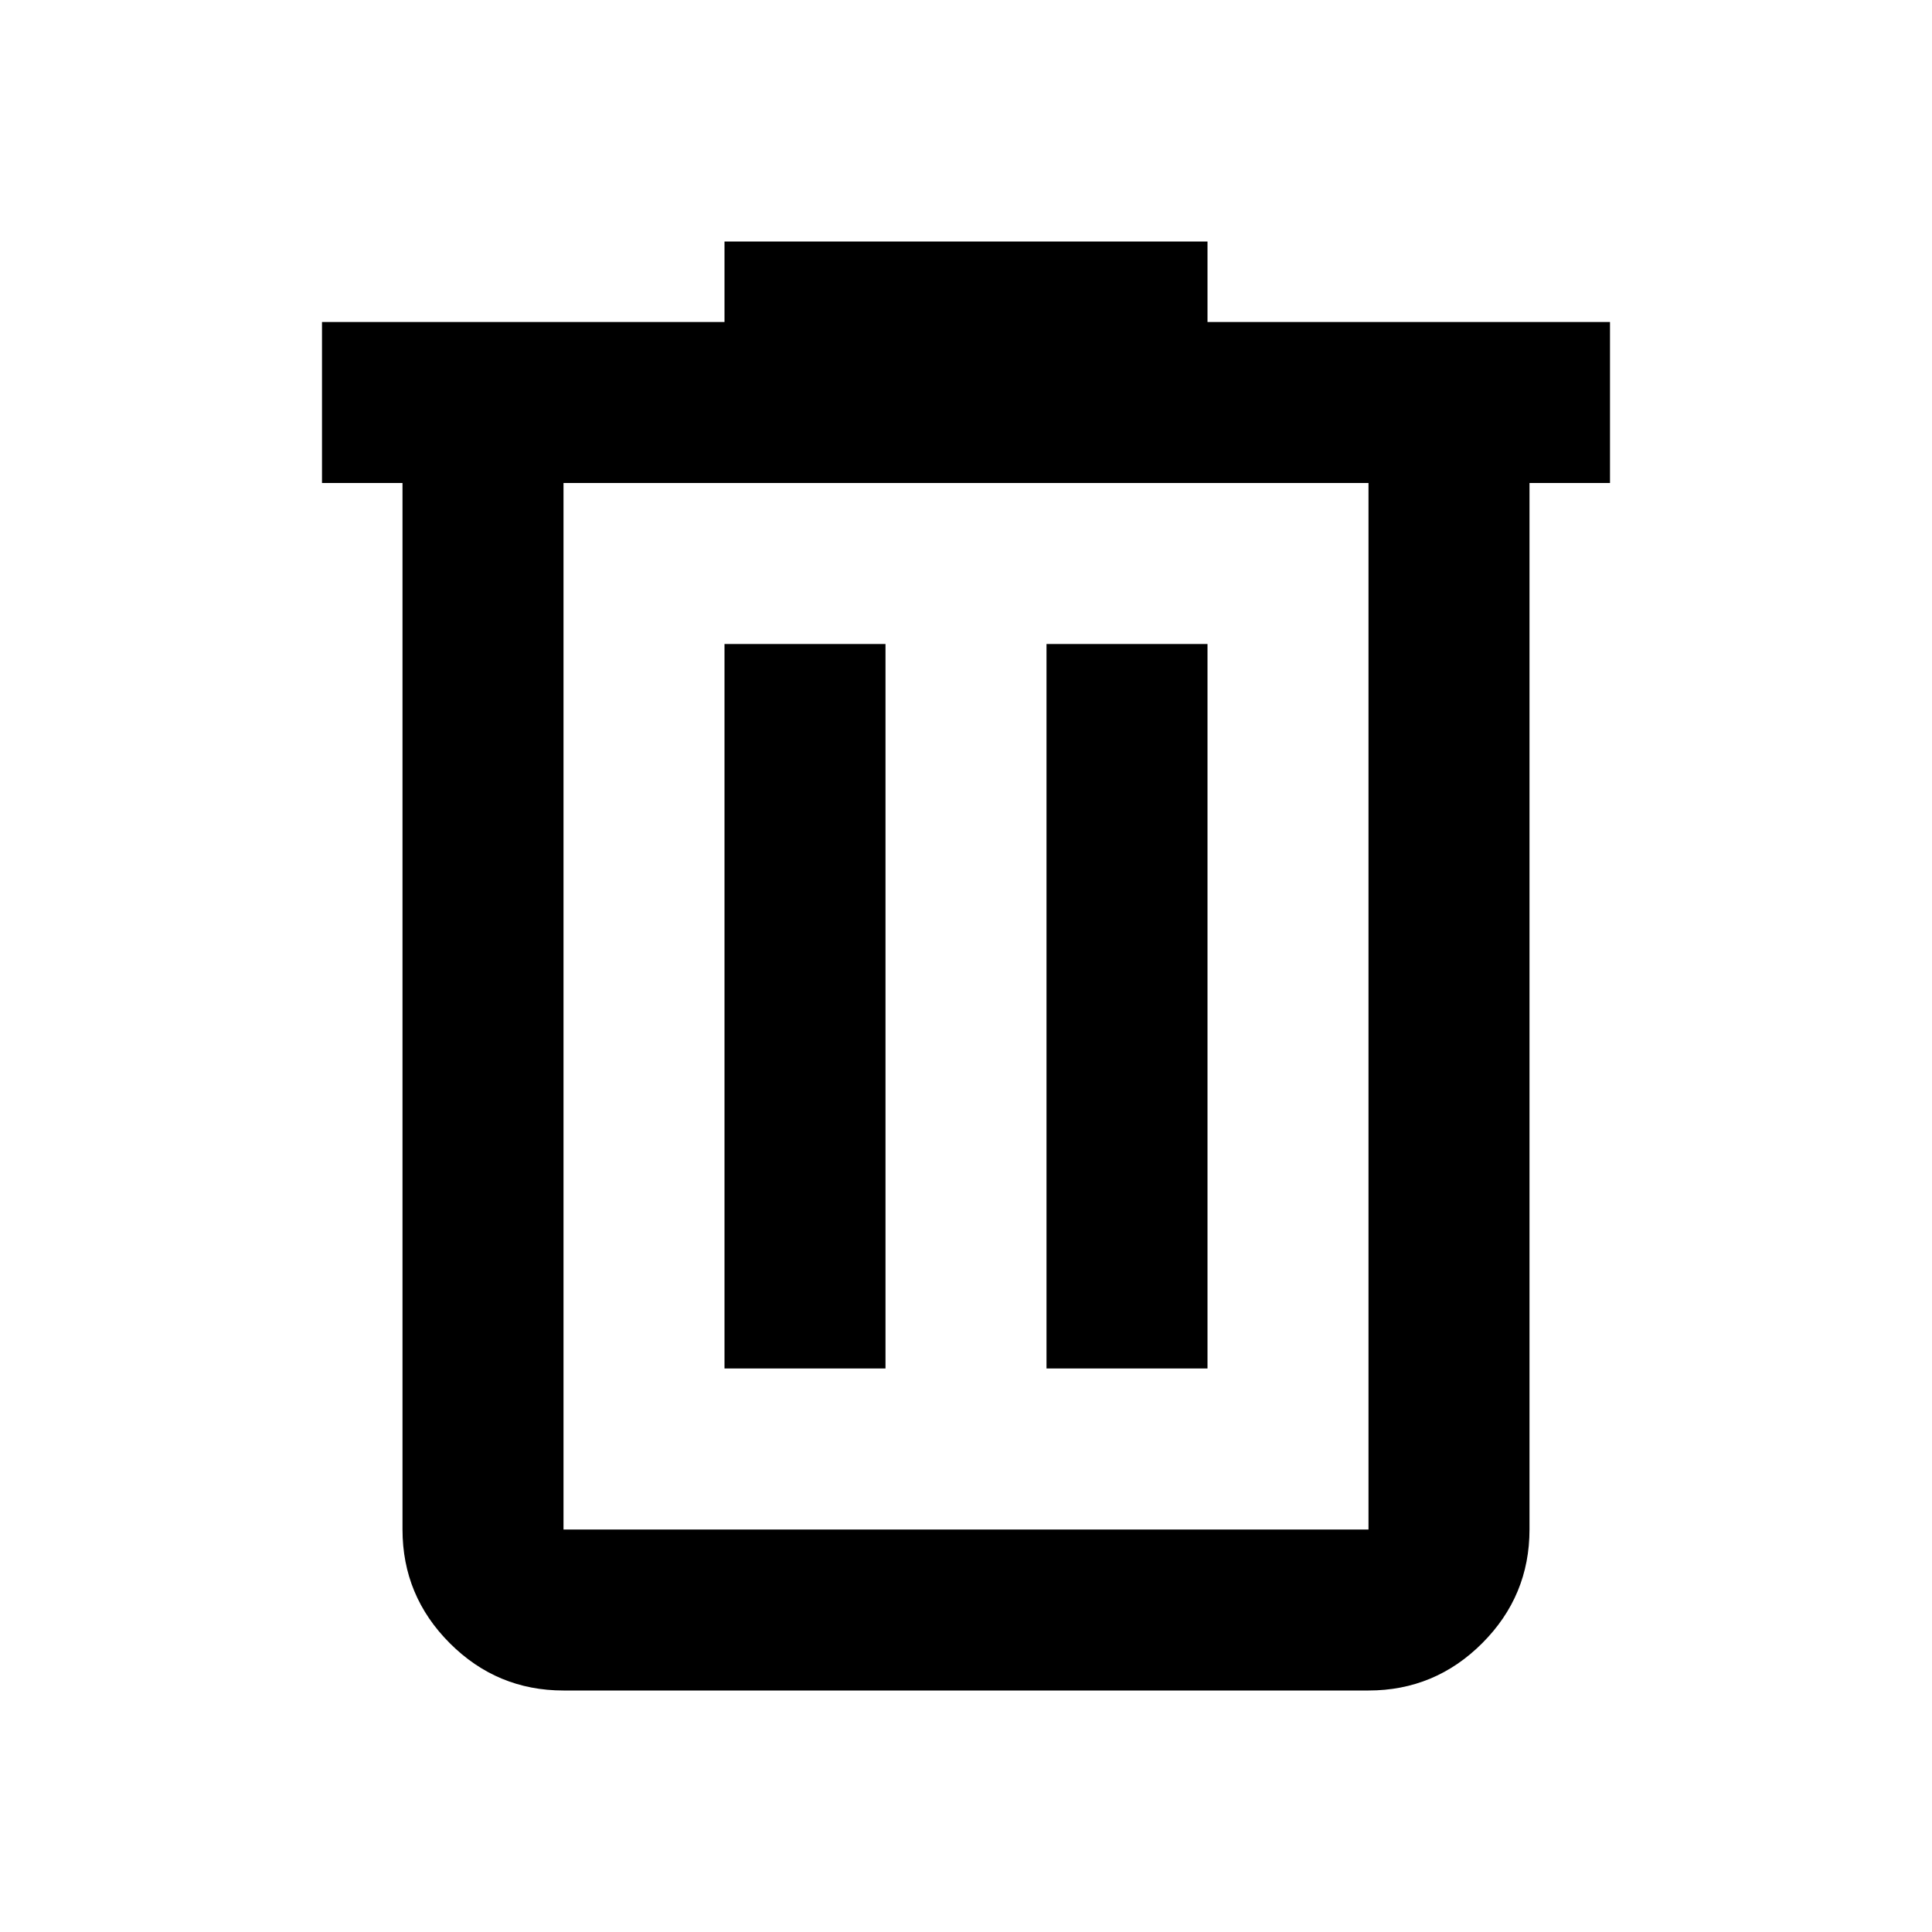
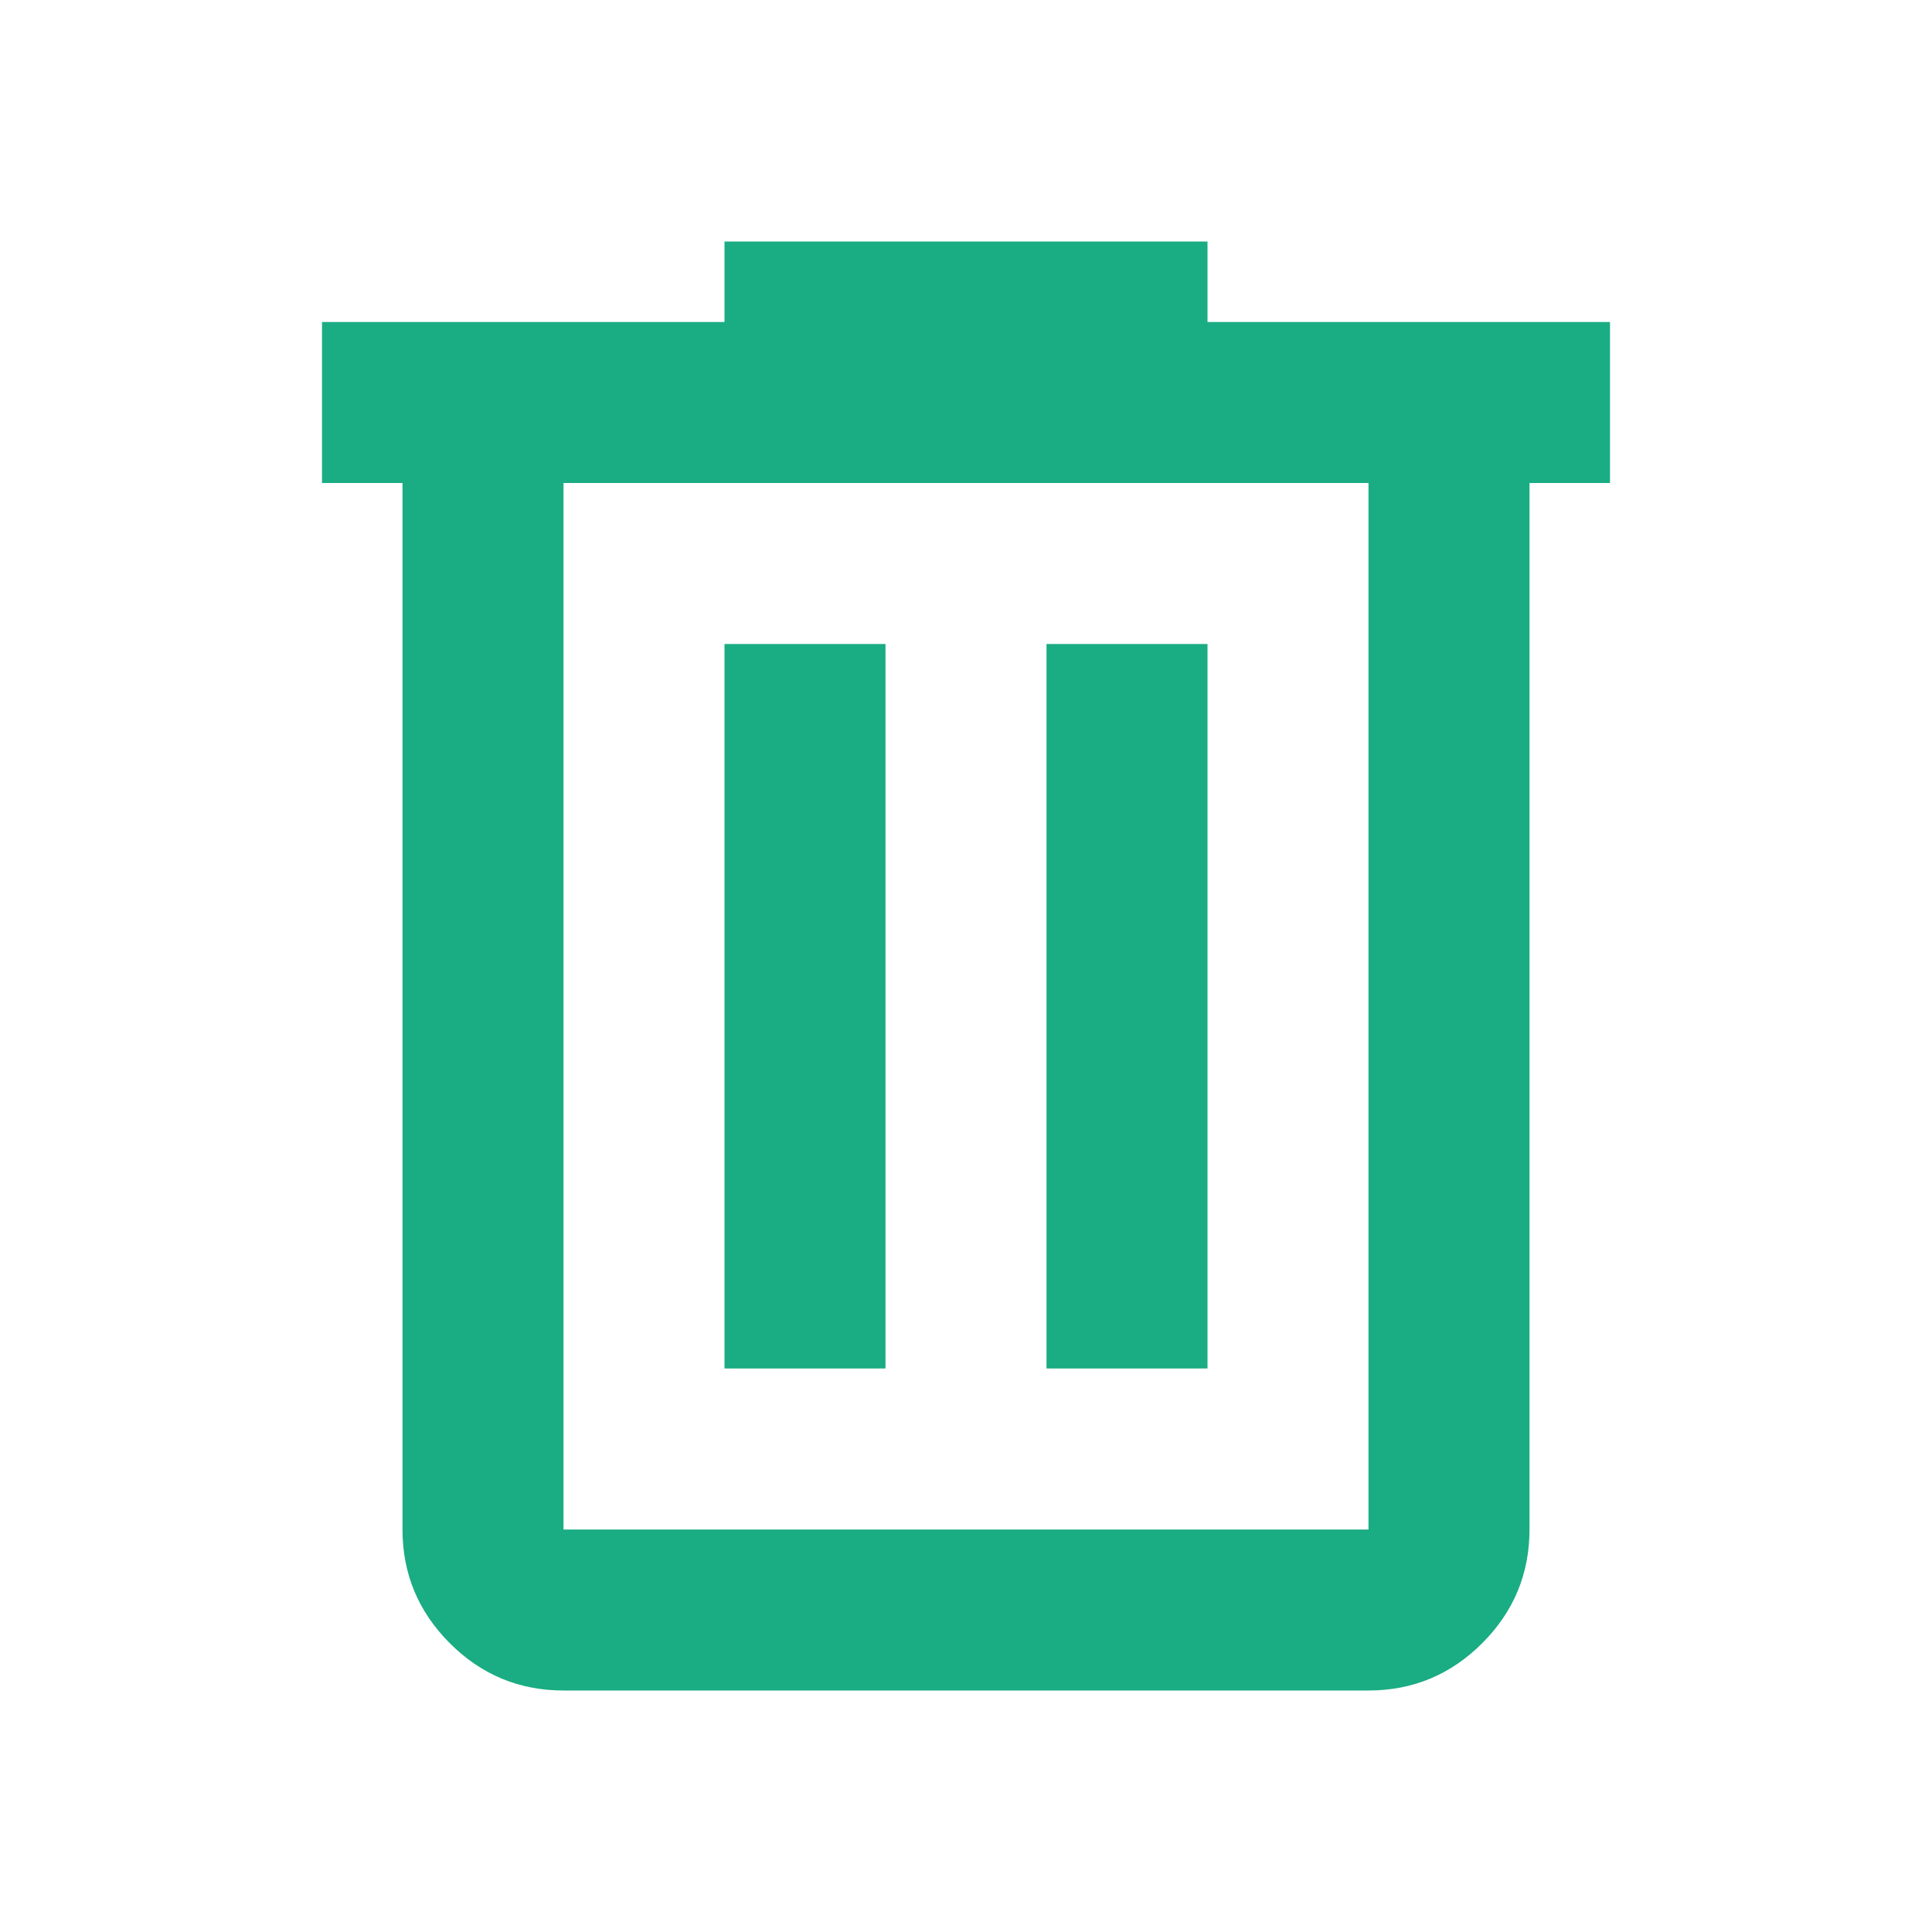
- <svg xmlns="http://www.w3.org/2000/svg" height="24" viewBox="0 -960 960 960" width="24">
+ <svg xmlns="http://www.w3.org/2000/svg" fill="#1aac83" height="24" viewBox="0 -960 960 960" width="24">
  <path d="M280-120q-33 0-56.5-23.5T200-200v-520h-40v-80h200v-40h240v40h200v80h-40v520q0 33-23.5 56.5T680-120H280Zm400-600H280v520h400v-520ZM360-280h80v-360h-80v360Zm160 0h80v-360h-80v360ZM280-720v520-520Z" />
</svg>
